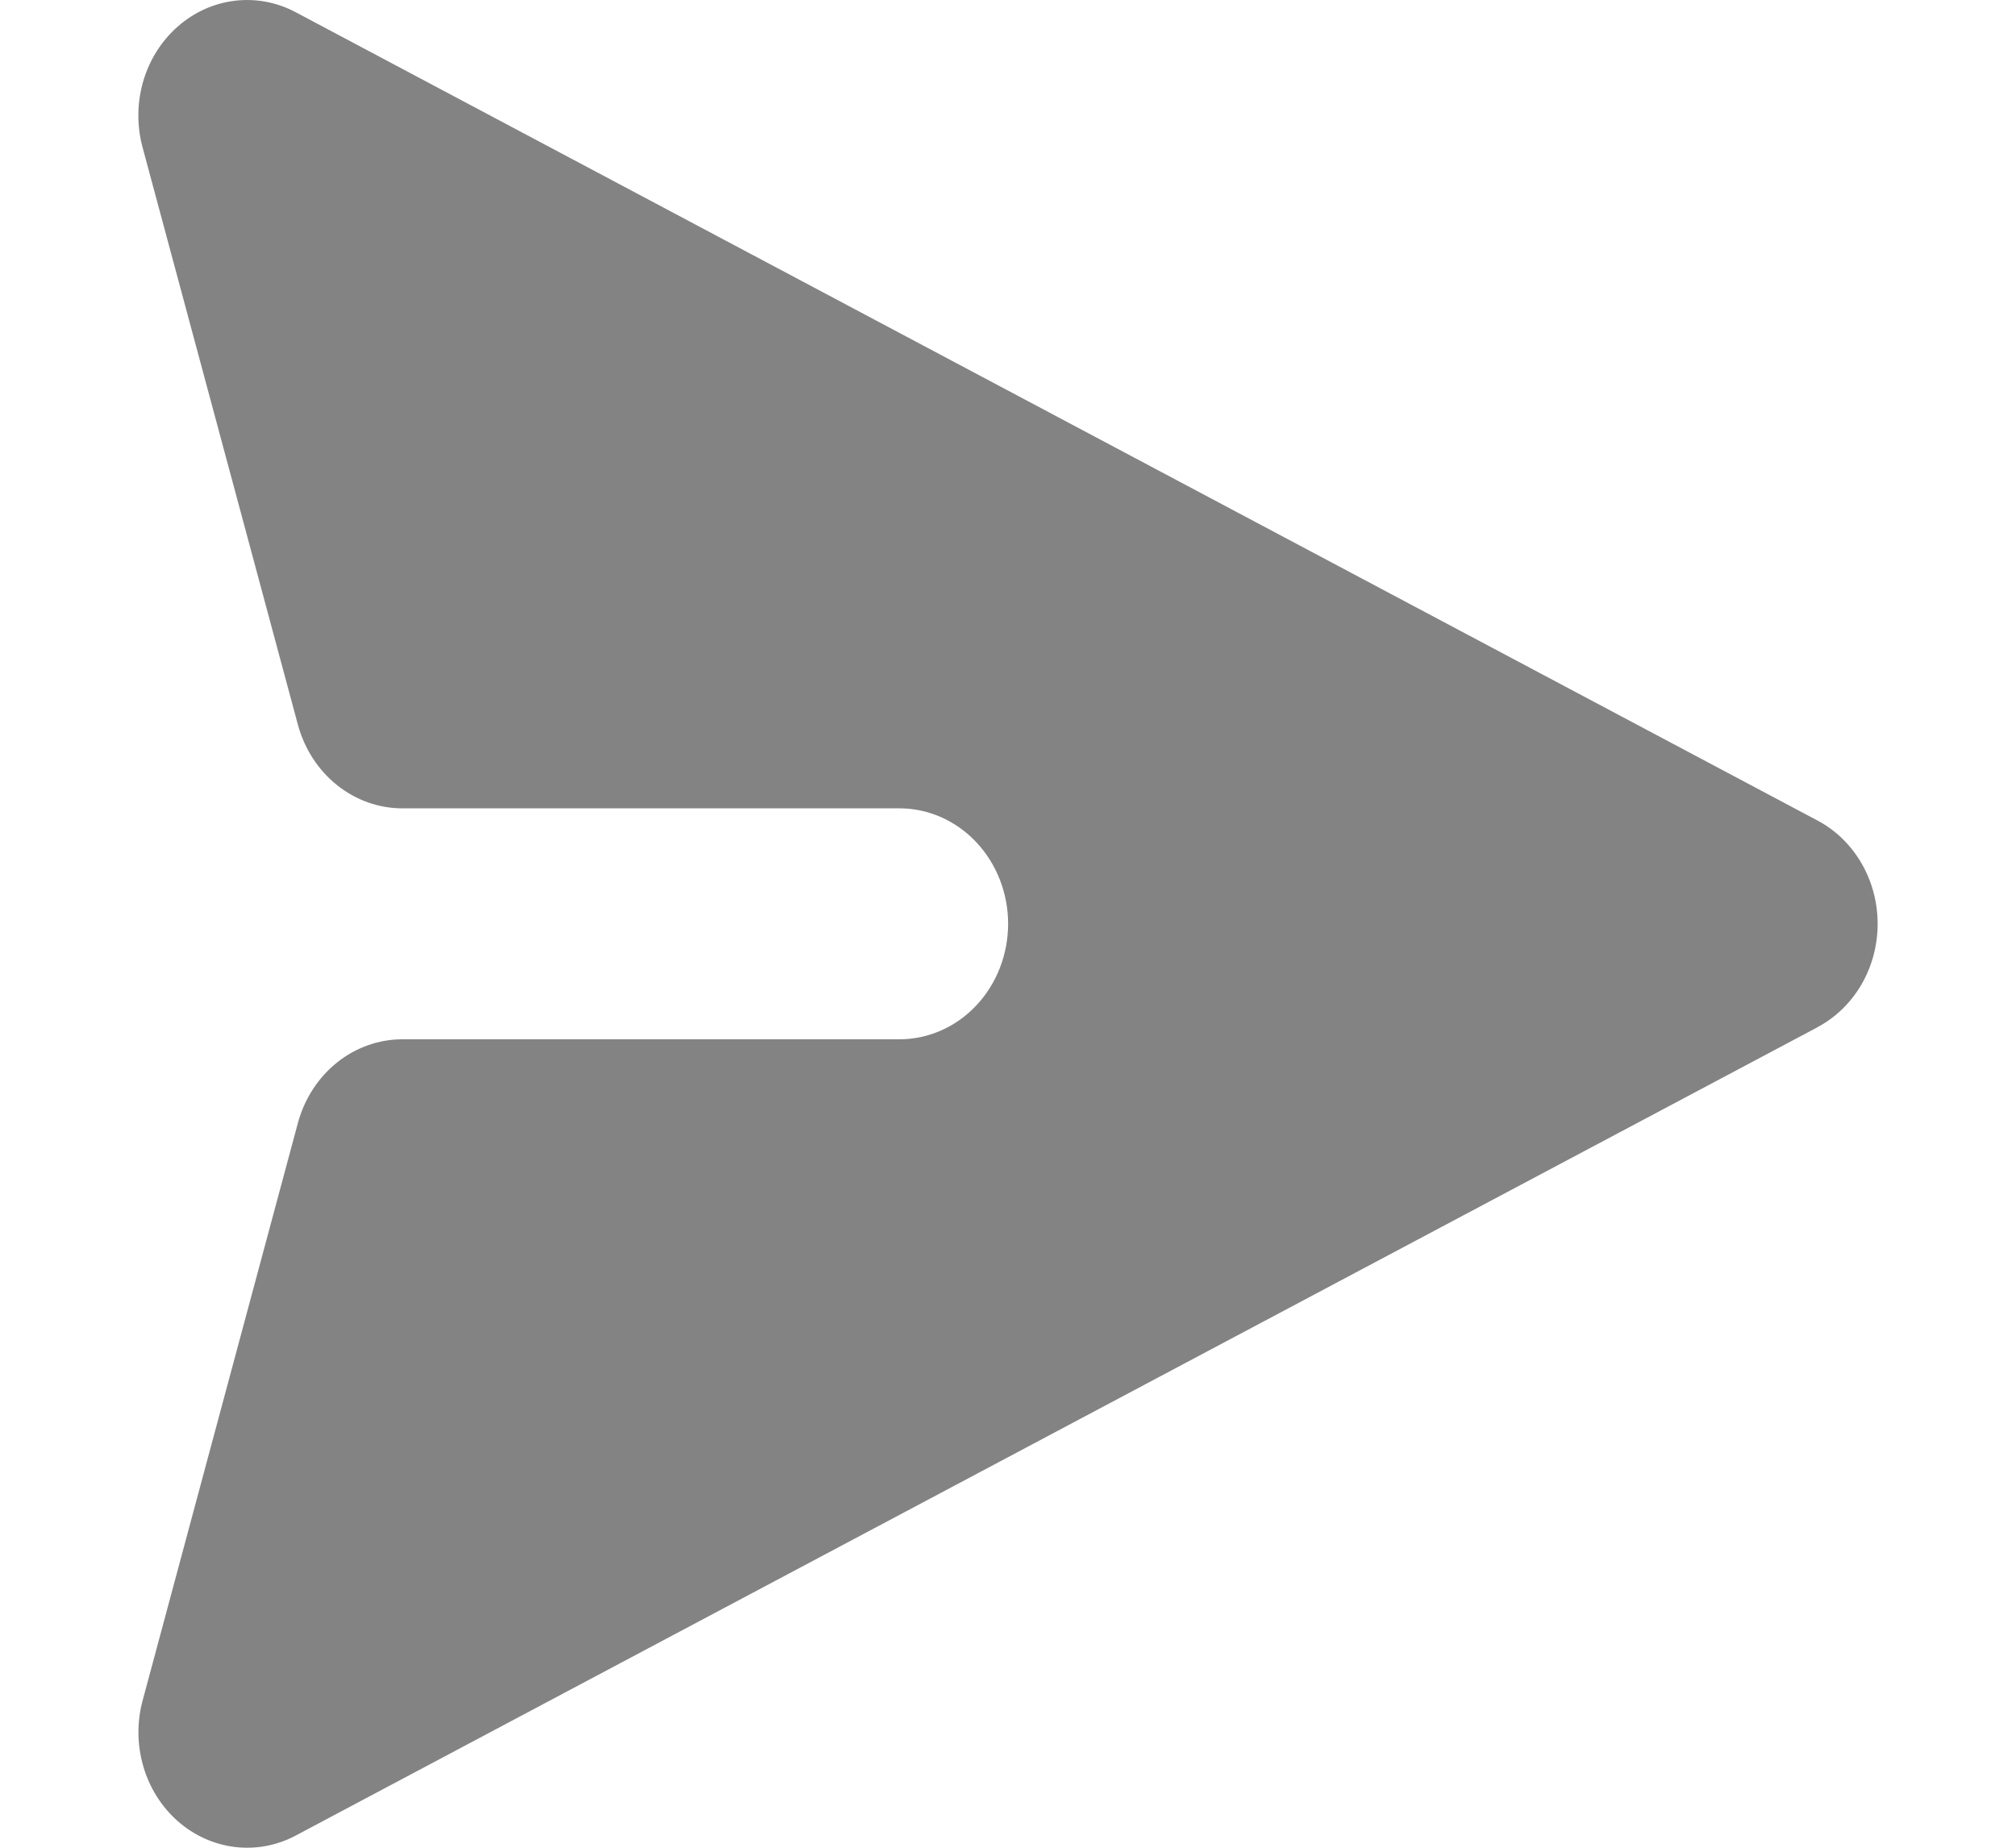
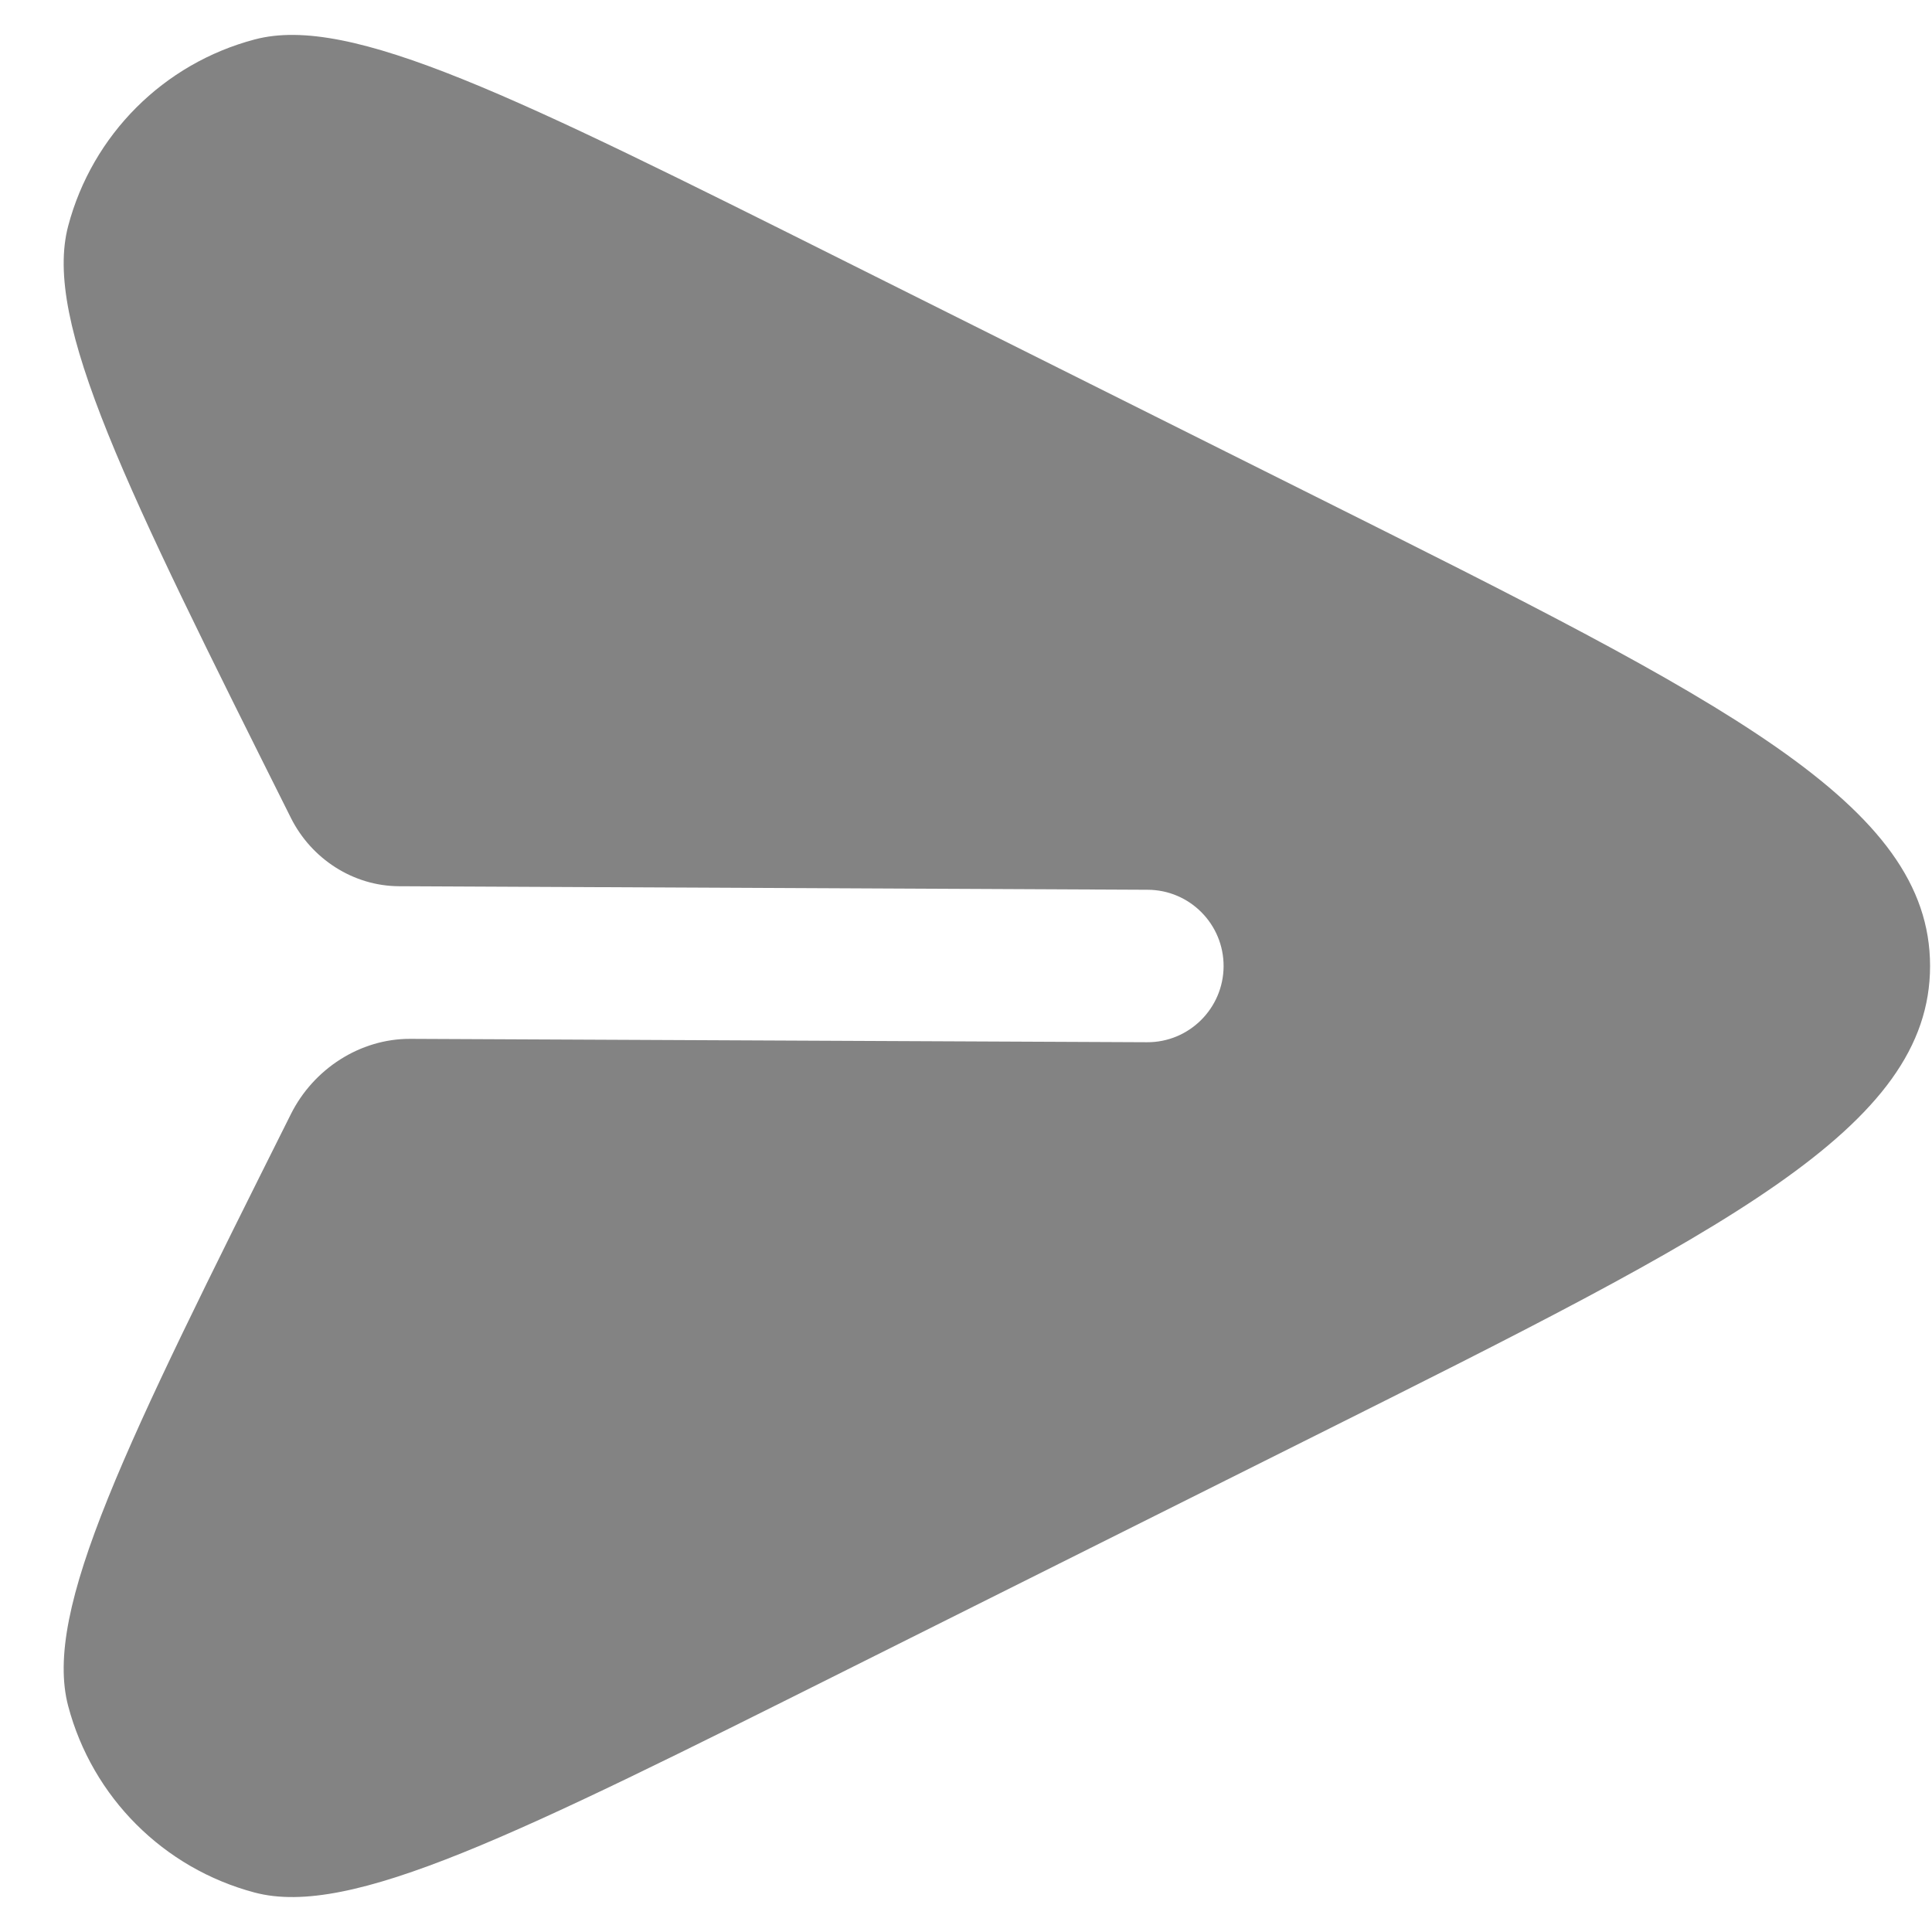
- <svg xmlns="http://www.w3.org/2000/svg" width="24" height="22" viewBox="0 0 32 34" fill="none">
-   <path d="M30.896 18.899C31.228 18.723 31.507 18.451 31.702 18.116C31.897 17.78 32 17.394 32 16.999C32 16.605 31.897 16.219 31.702 15.883C31.507 15.548 31.228 15.276 30.896 15.1L2.895 0.225C2.548 0.04 2.158 -0.033 1.772 0.014C1.386 0.061 1.022 0.226 0.723 0.49C0.424 0.753 0.204 1.103 0.089 1.497C-0.025 1.891 -0.03 2.312 0.077 2.709L2.935 13.334C3.055 13.778 3.307 14.168 3.654 14.446C4.001 14.724 4.424 14.875 4.859 14.874L14.002 14.874C14.532 14.874 15.041 15.098 15.416 15.497C15.791 15.895 16.002 16.436 16.002 16.999C16.002 17.563 15.791 18.104 15.416 18.502C15.041 18.901 14.532 19.124 14.002 19.124L4.859 19.124C4.424 19.124 4.001 19.274 3.654 19.552C3.307 19.83 3.055 20.221 2.935 20.665L0.079 31.29C-0.028 31.686 -0.024 32.107 0.091 32.502C0.205 32.896 0.425 33.246 0.723 33.509C1.022 33.773 1.386 33.938 1.772 33.986C2.158 34.033 2.548 33.961 2.895 33.776L30.896 18.901L30.896 18.899Z" fill="#838383" />
+ <svg xmlns="http://www.w3.org/2000/svg" width="21" height="21" viewBox="0 0 24 24" fill="none">
+   <path d="M10.516 20.745L16.342 17.832C21.431 15.287 23.976 14.015 23.976 12C23.976 9.985 21.431 8.713 16.342 6.168L10.516 3.255C6.409 1.201 4.355 0.174 3.164 0.49C2.032 0.789 1.147 1.674 0.847 2.807C0.532 3.997 1.559 6.051 3.613 10.159C3.867 10.668 4.387 11.007 4.957 11.009L14.257 11.053C14.78 11.055 15.202 11.481 15.2 12.004C15.197 12.527 14.771 12.95 14.248 12.947L5.098 12.905C4.471 12.902 3.893 13.28 3.613 13.841C1.559 17.948 0.532 20.002 0.847 21.193C1.147 22.326 2.032 23.21 3.164 23.51C4.355 23.825 6.409 22.799 10.516 20.745Z" fill="#838383" />
</svg>
